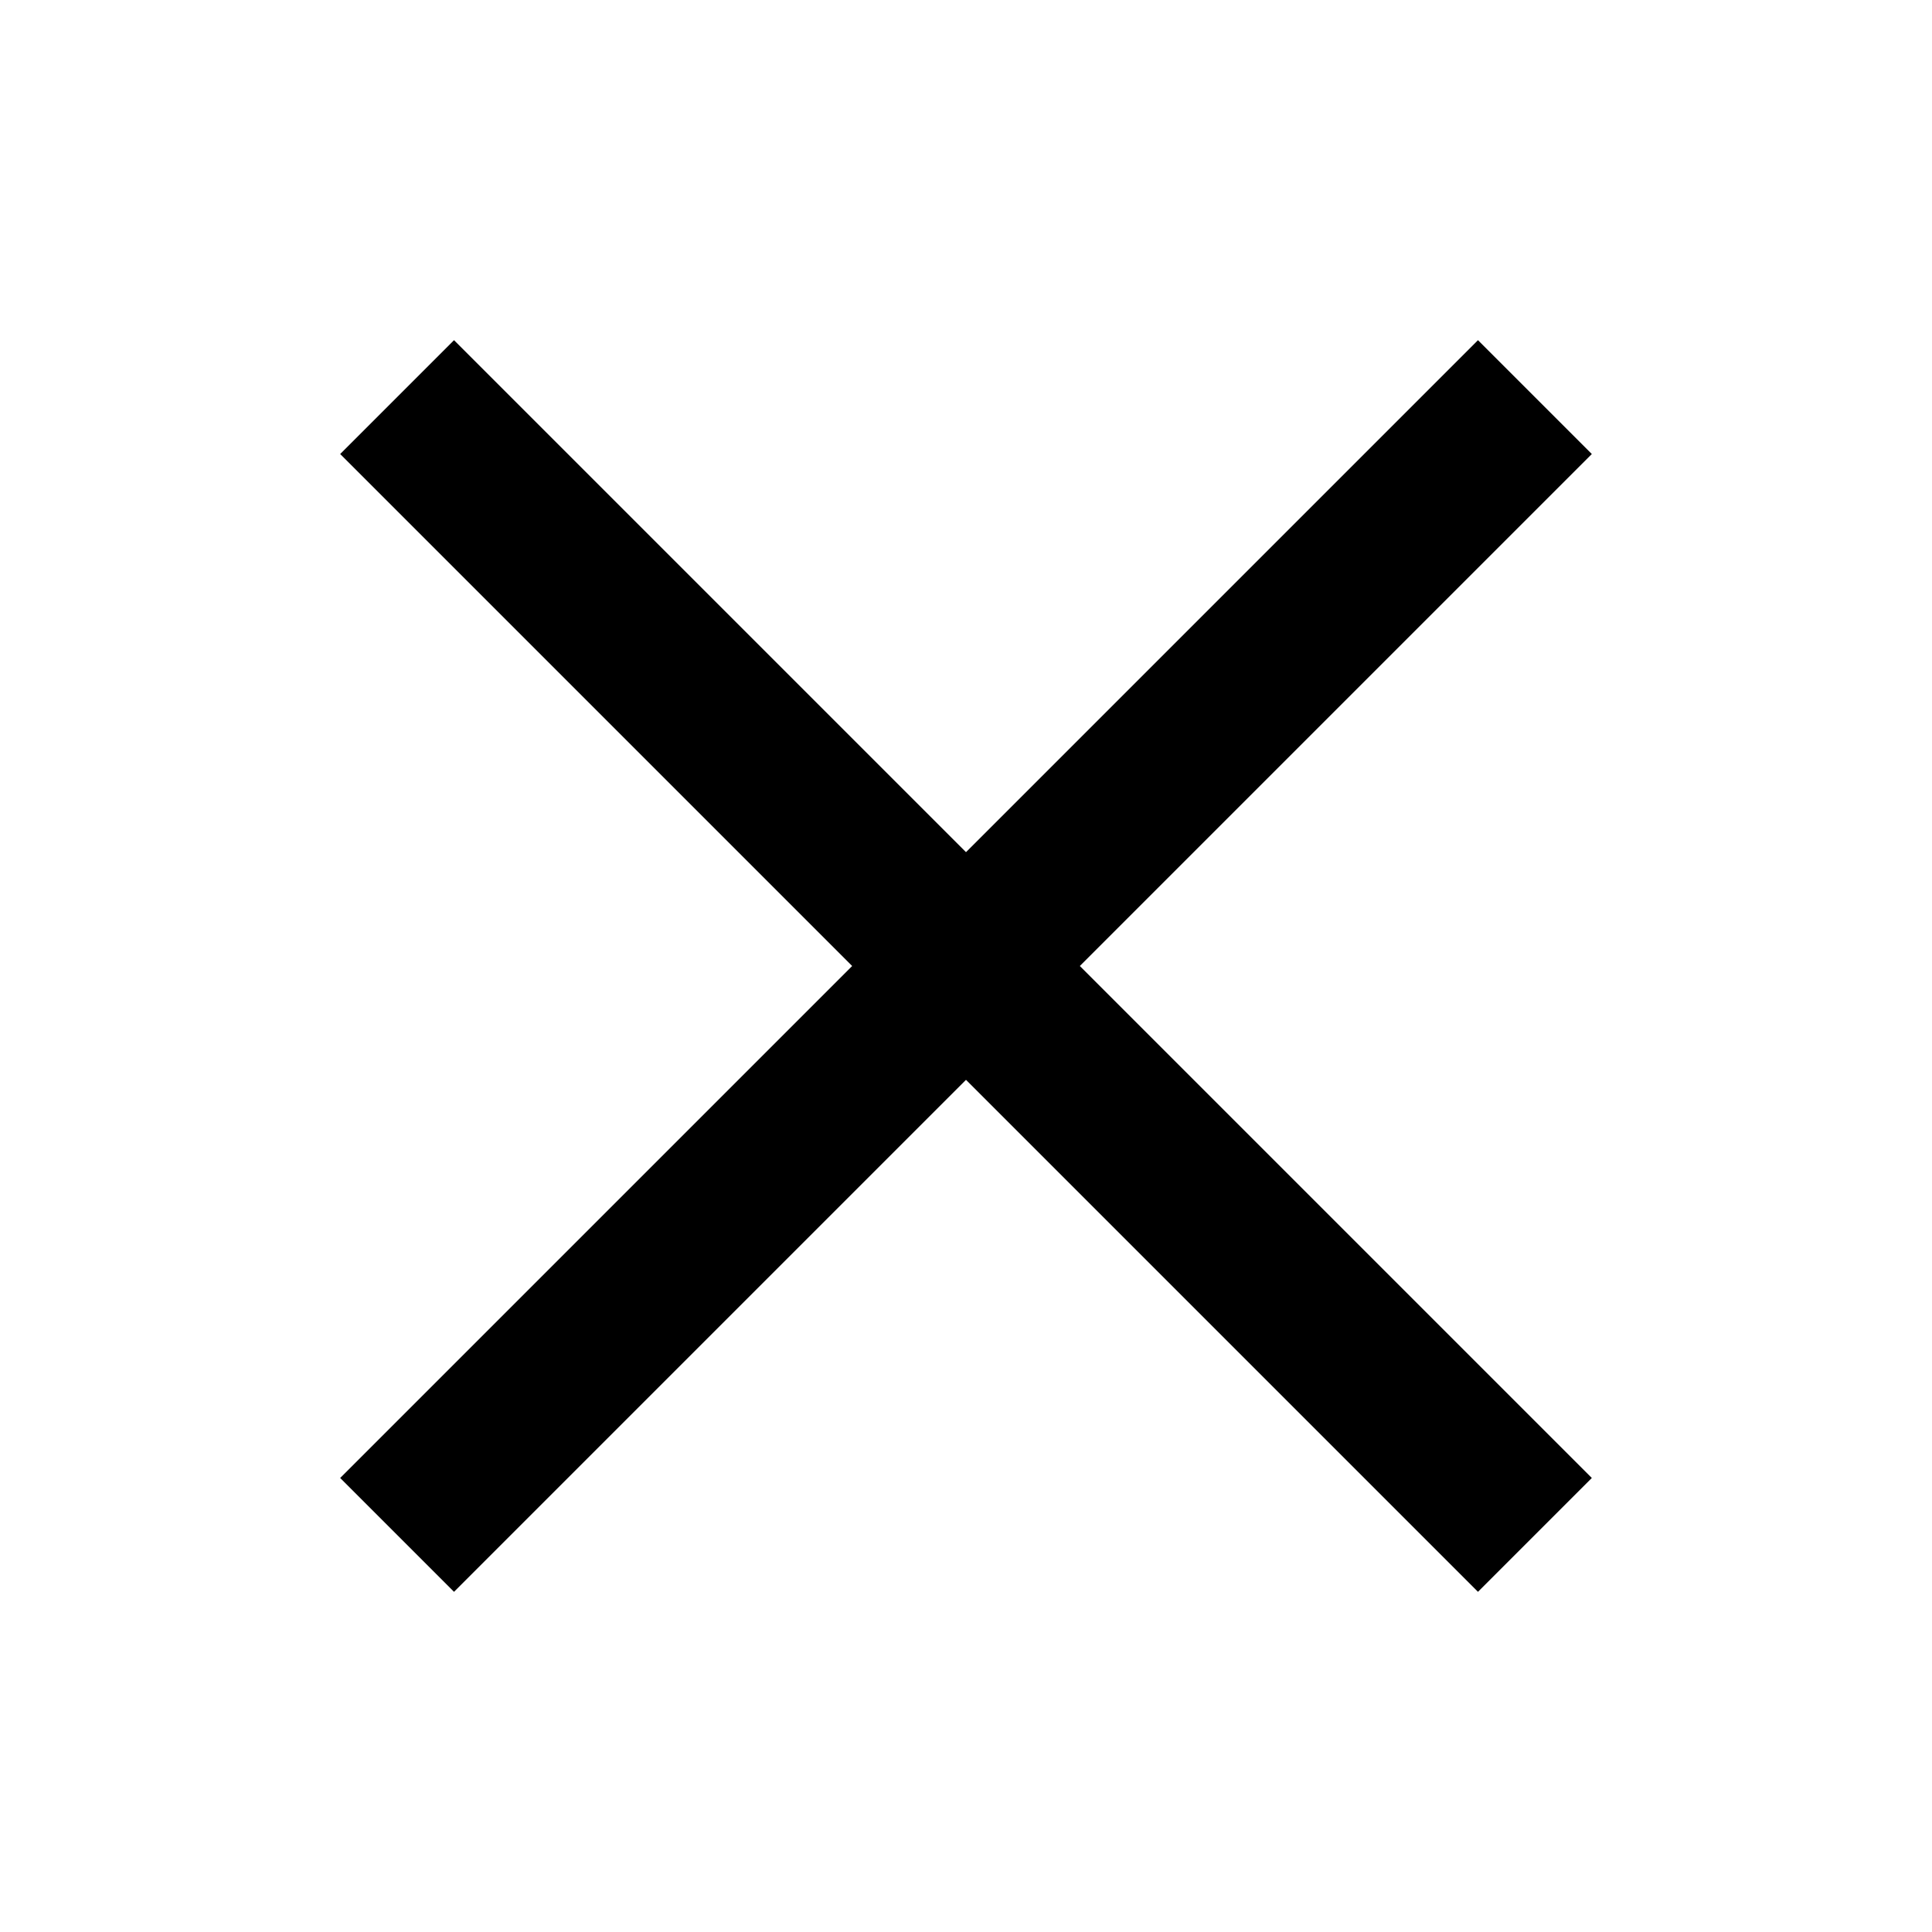
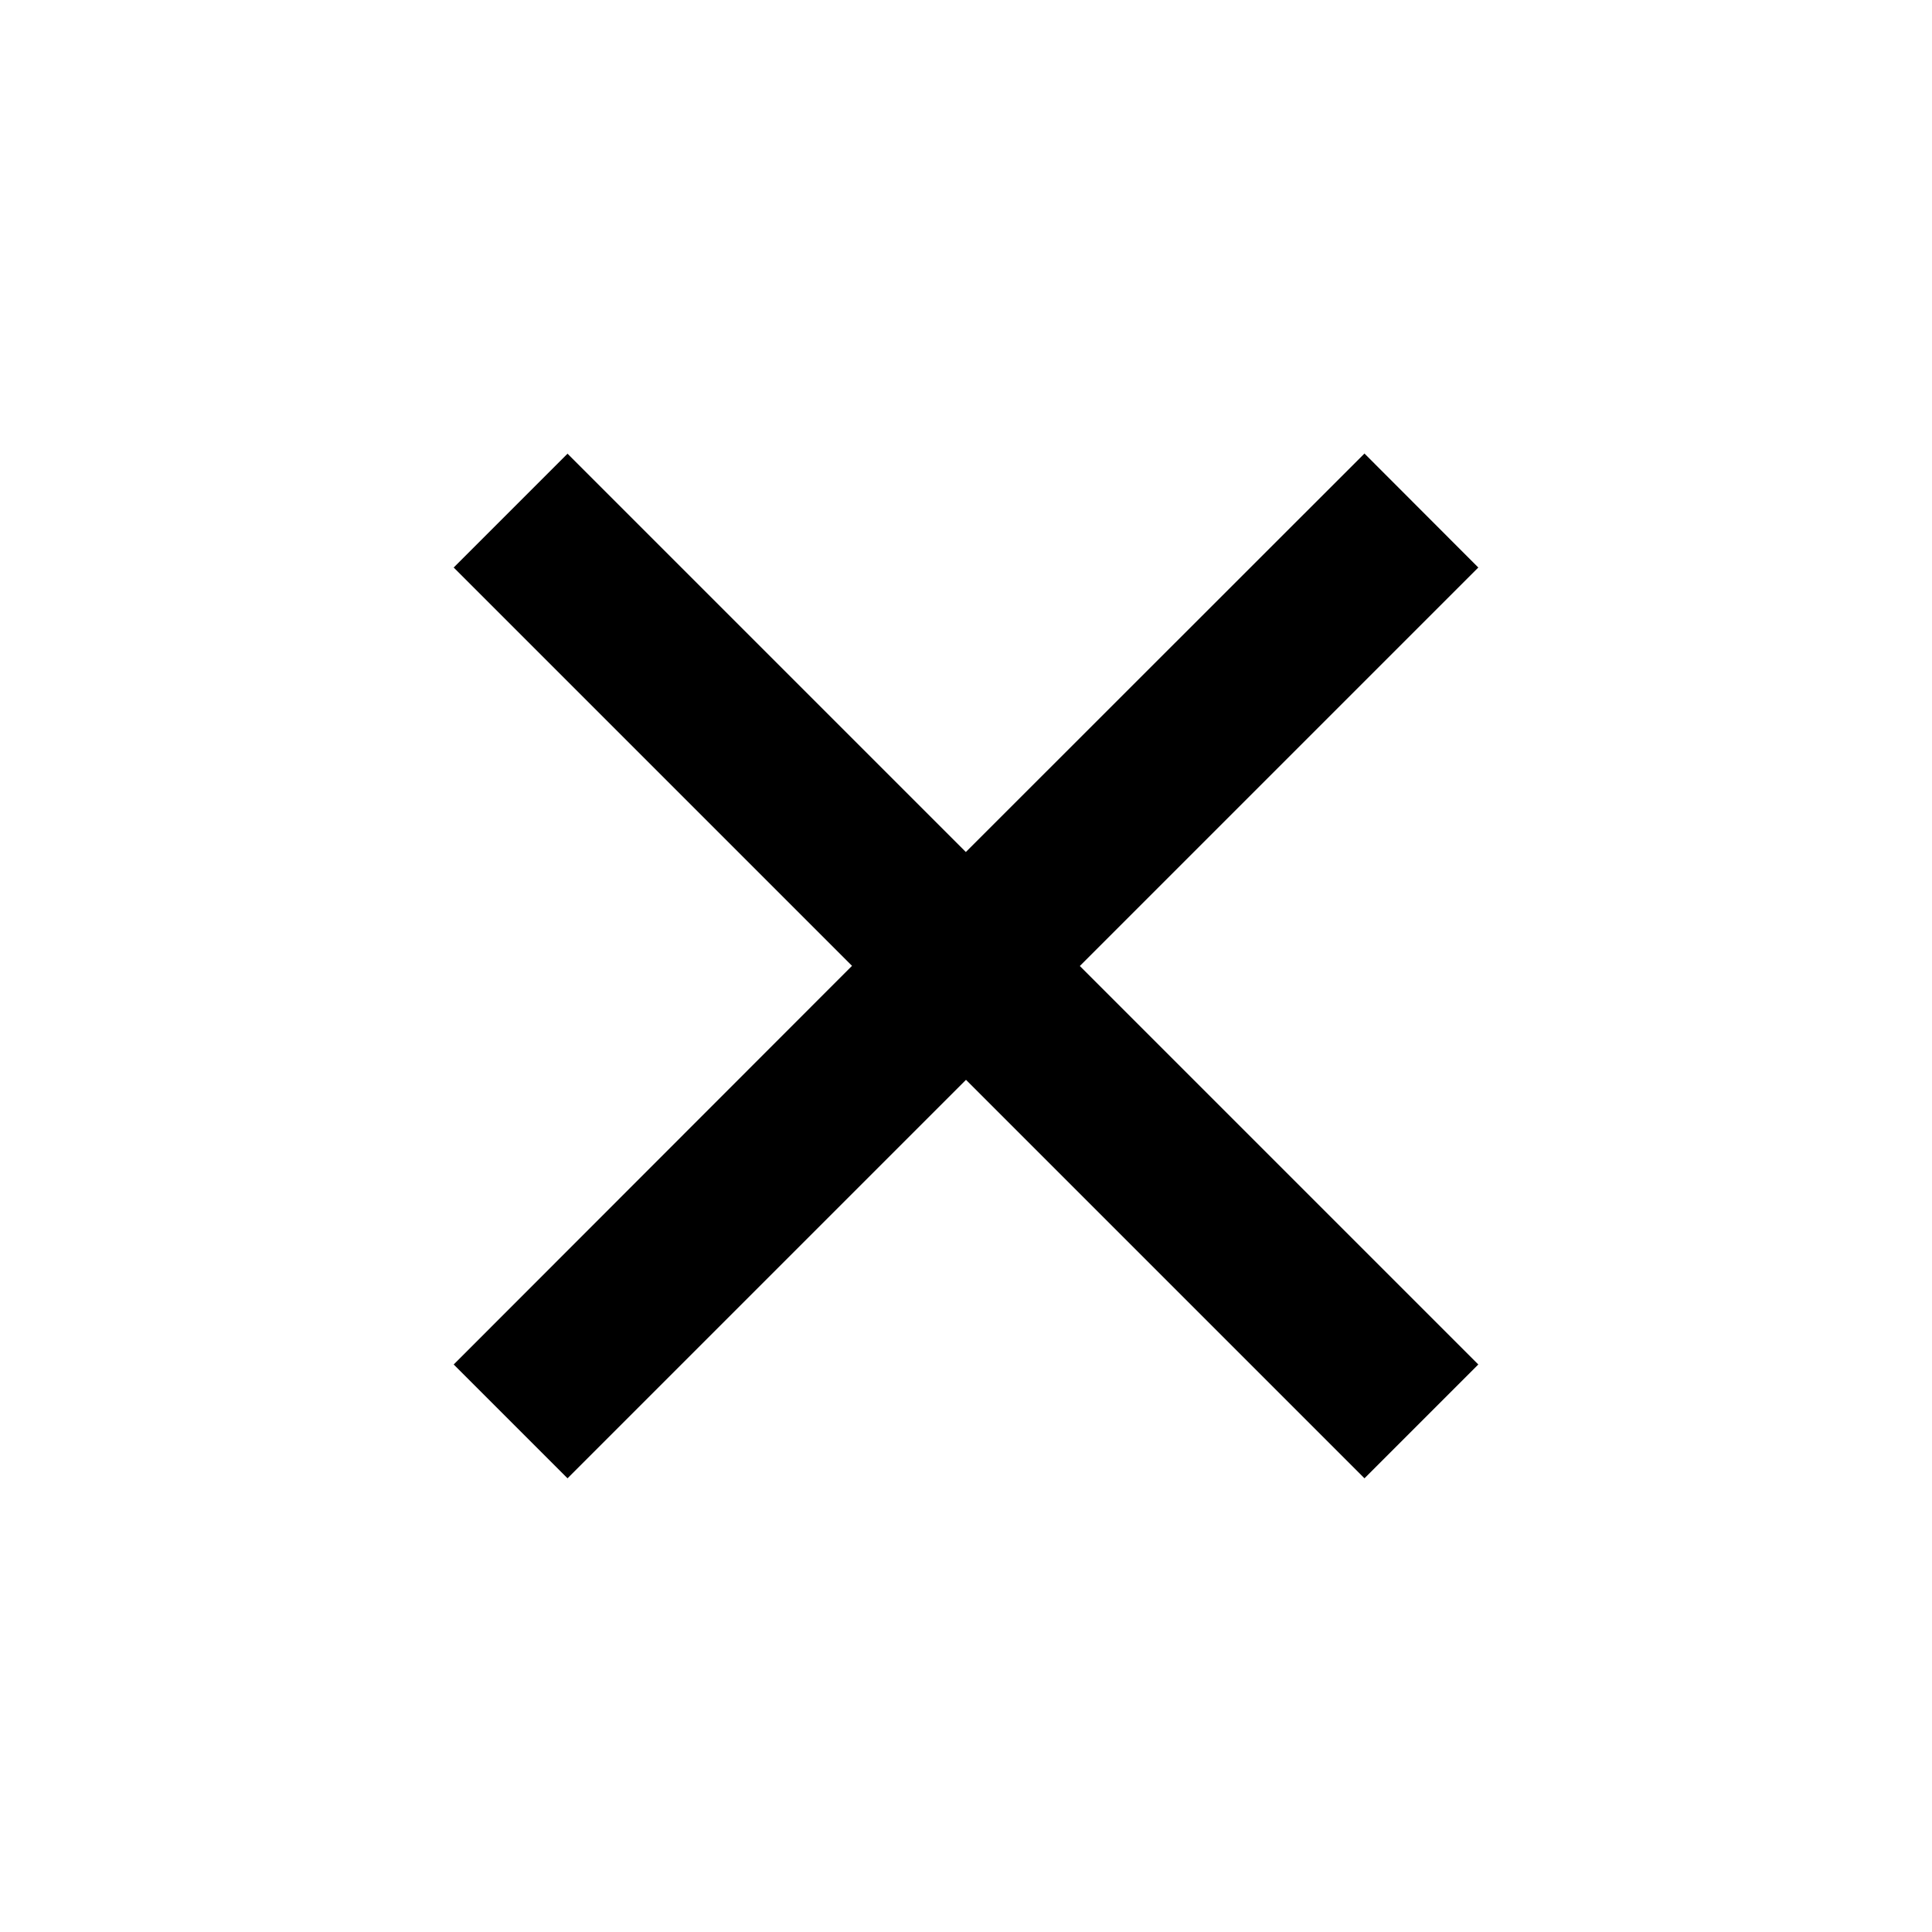
<svg xmlns="http://www.w3.org/2000/svg" width="12" height="12" viewBox="0 0 12 12" fill="none">
-   <path d="M 2.82 2.82 L 9.18 9.18 M 9.18 2.82 L 2.82 9.18" stroke="currentColor" stroke-width="1" stroke-linecap="square" />
+   <path d="M9.182 3.525L6.707 6L9.182 8.475L8.475 9.182L6 6.707L3.525 9.182L2.818 8.475L5.292 5.999L2.818 3.525L3.525 2.818L5.999 5.292L8.475 2.817L9.182 3.525Z" fill="currentColor" />
</svg>
